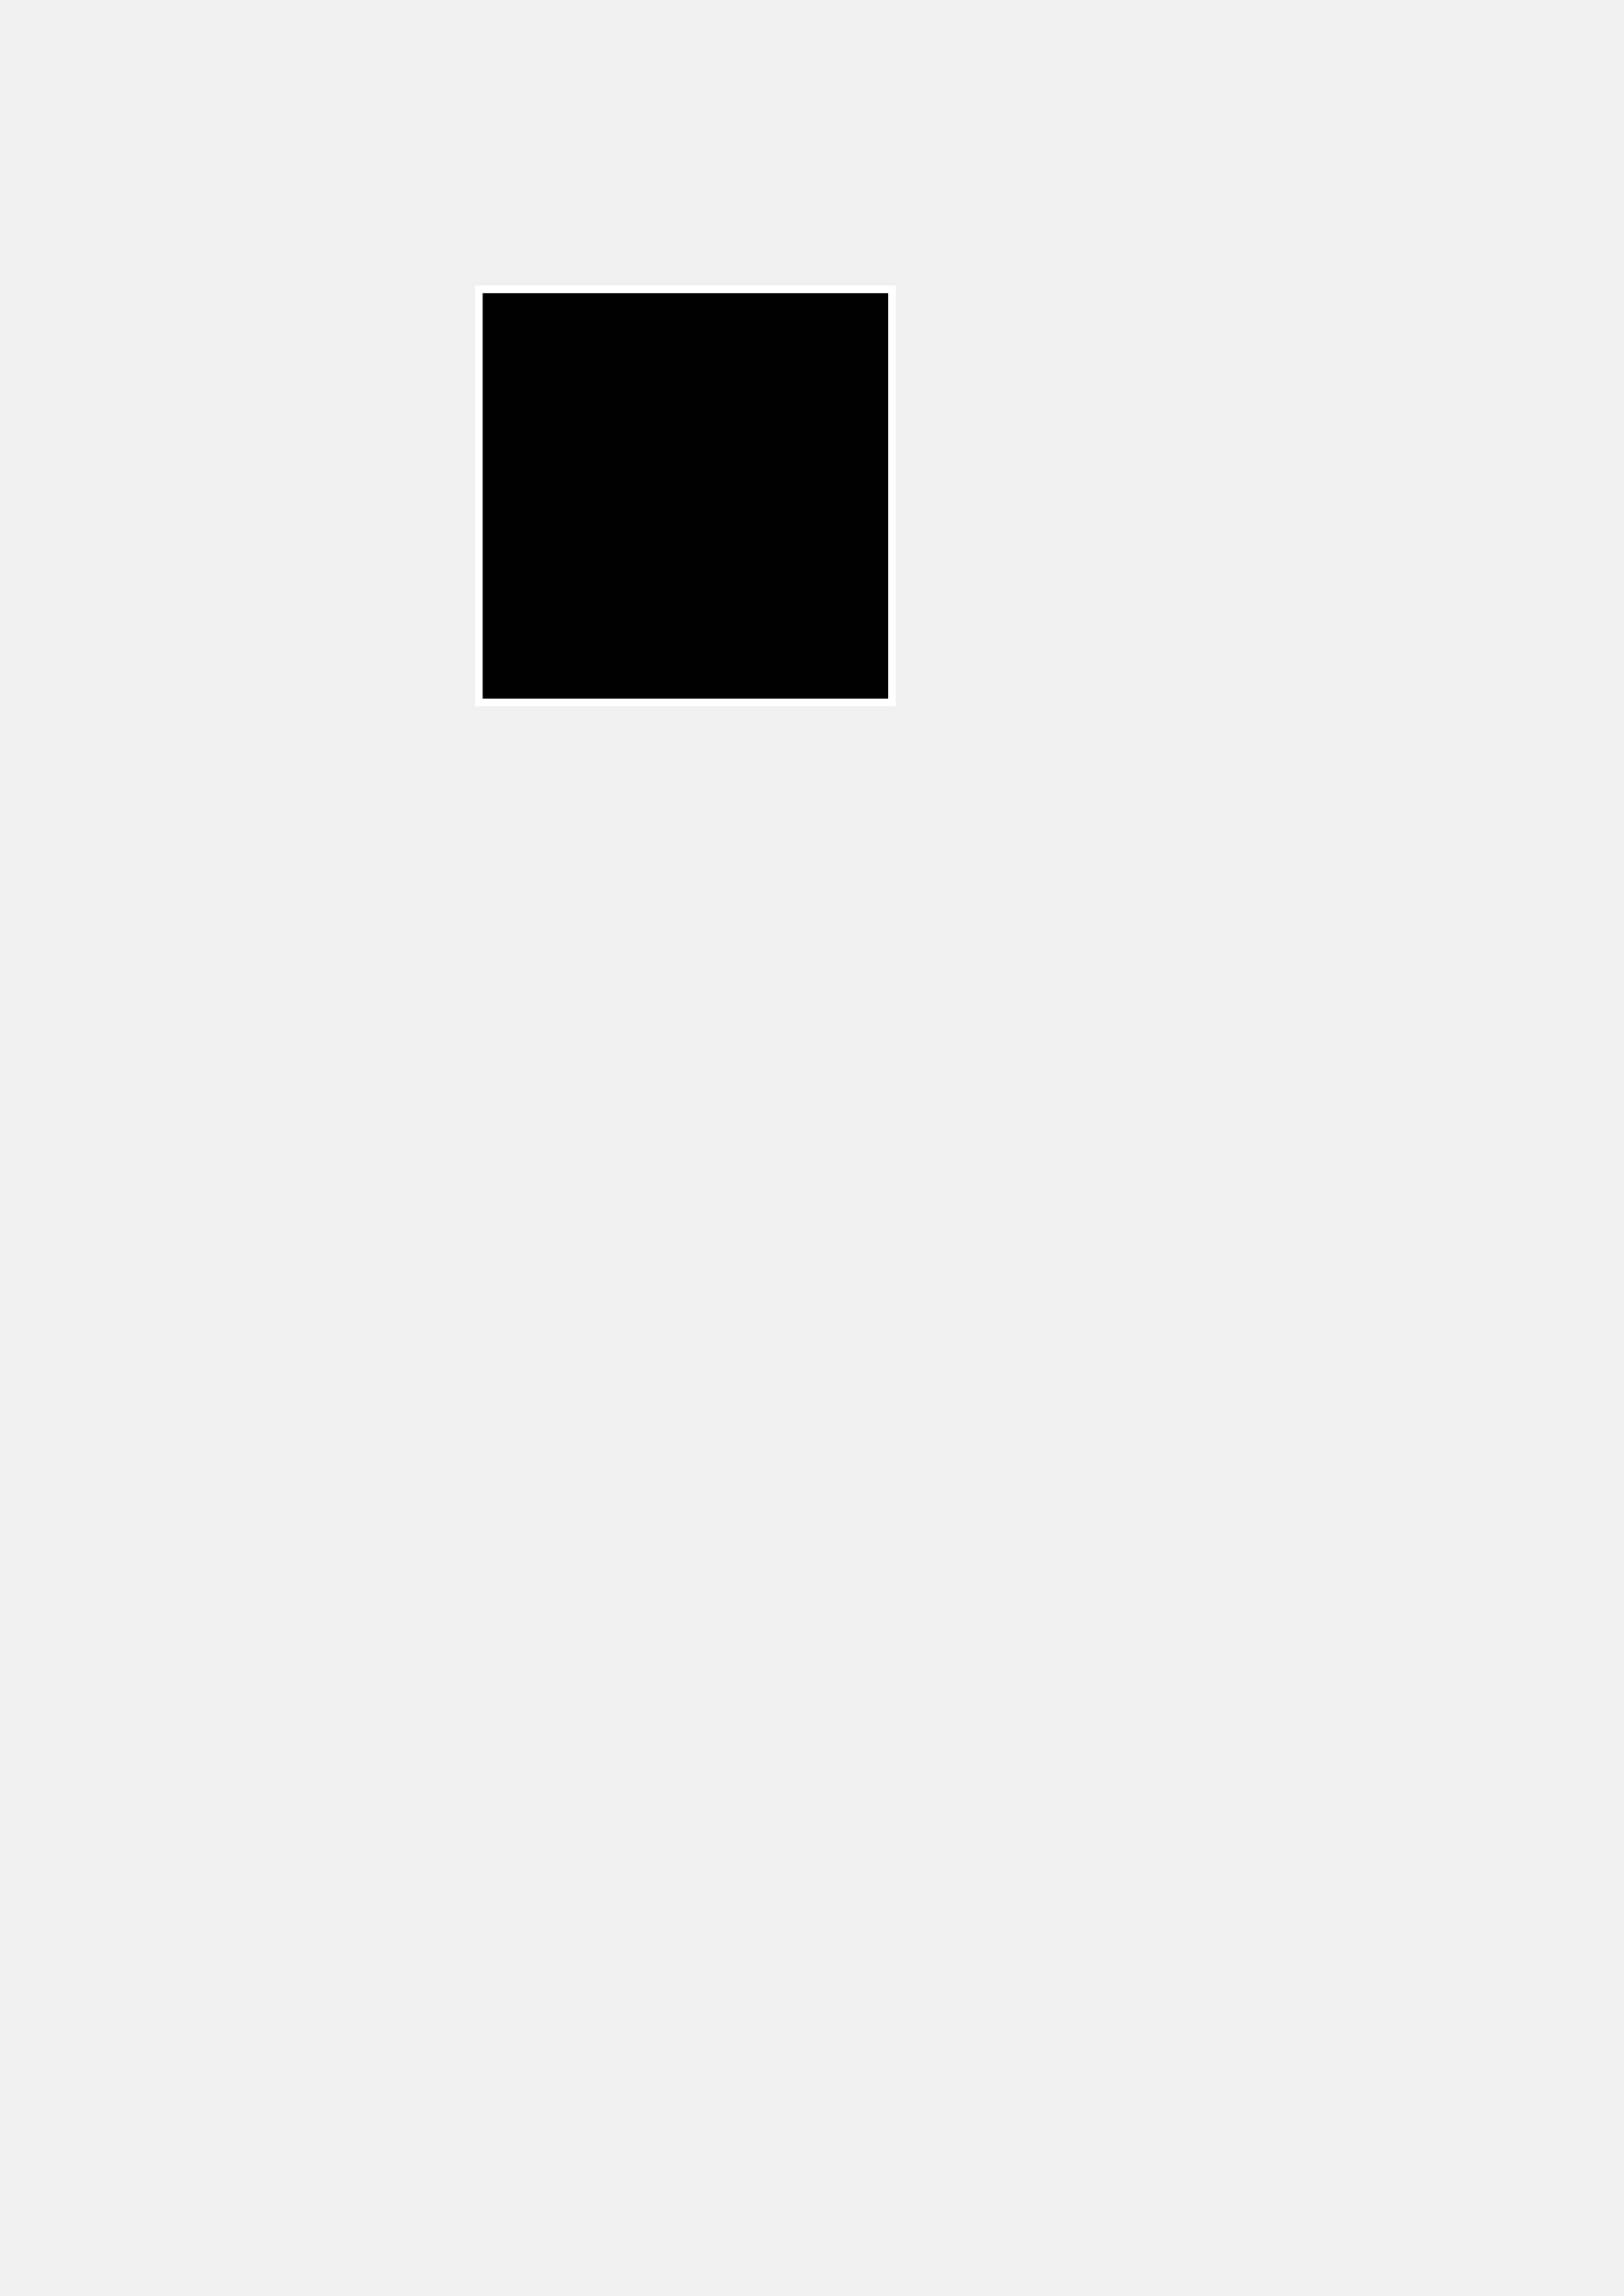
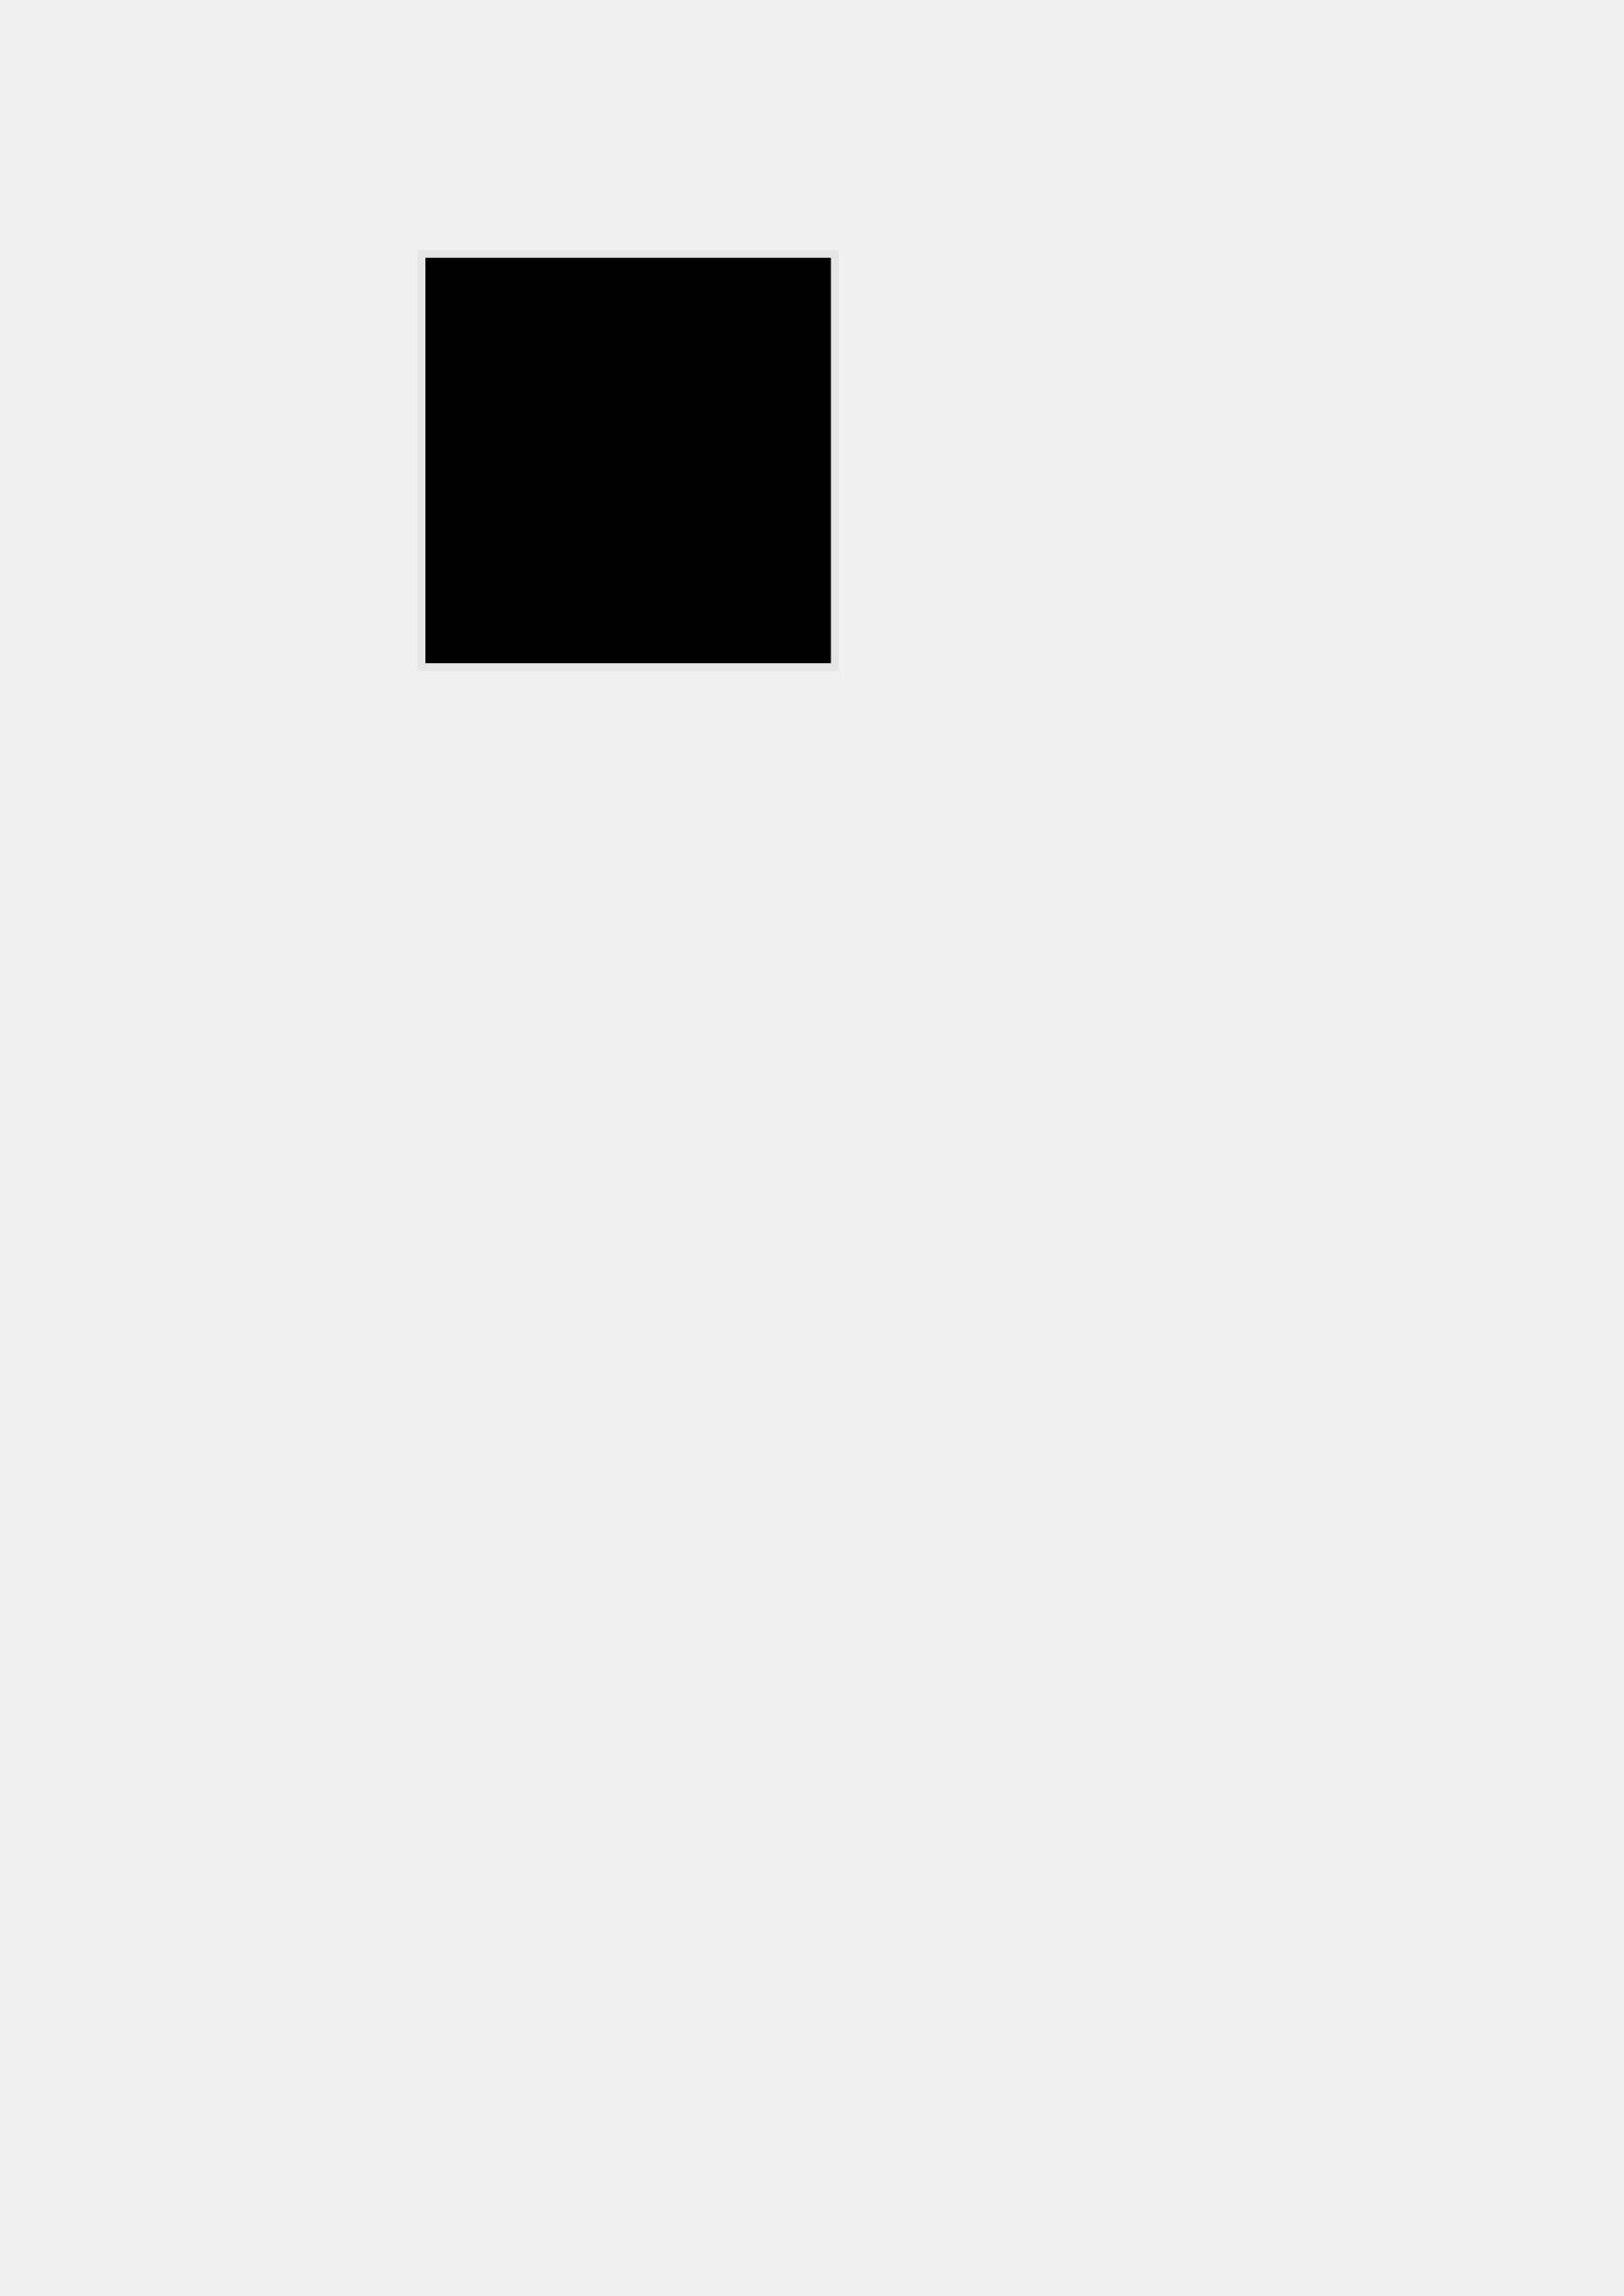
<svg xmlns="http://www.w3.org/2000/svg" width="210mm" height="297mm" viewBox="0 0 210 297" version="1.1" id="svg5">
  <defs id="defs2">
-     <marker style="overflow:visible" id="Diamond" refX="0" refY="0" orient="auto" markerWidth="7.212" markerHeight="7.212" viewBox="0 0 7.212 7.212" preserveAspectRatio="xMidYMid">
+     <marker style="overflow:visible" id="Diamond" refX="0" refY="0" orient="auto" markerWidth="16" markerHeight="16" viewBox="0 0 7.212 7.212" preserveAspectRatio="xMidYMid">
      <path transform="scale(0.45)" style="fill:context-stroke;fill-rule:evenodd;stroke:context-stroke;stroke-width:1pt" d="M 0,-7.071 -7.071,0 0,7.071 7.071,0 Z" id="Diamond1" />
    </marker>
  </defs>
  <g id="layer1">
-     <rect style="fill:#000000;fill-opacity:0.995;stroke:#ffffff;stroke-width:1;stroke-dasharray:none;stroke-dashoffset:0;marker-start:url(#Diamond);paint-order:fill markers stroke" id="rect234" width="53.445" height="53.445" x="61.926" y="37.425" />
+     <rect style="fill:#000000;fill-opacity:0.995;stroke:#e6e6e6;stroke-width:1;stroke-dasharray:none;stroke-dashoffset:0;marker-start:url(#Diamond);paint-order:fill markers stroke" id="rect234" width="53.445" height="53.445" x="54.522" y="32.848" />
  </g>
</svg>
